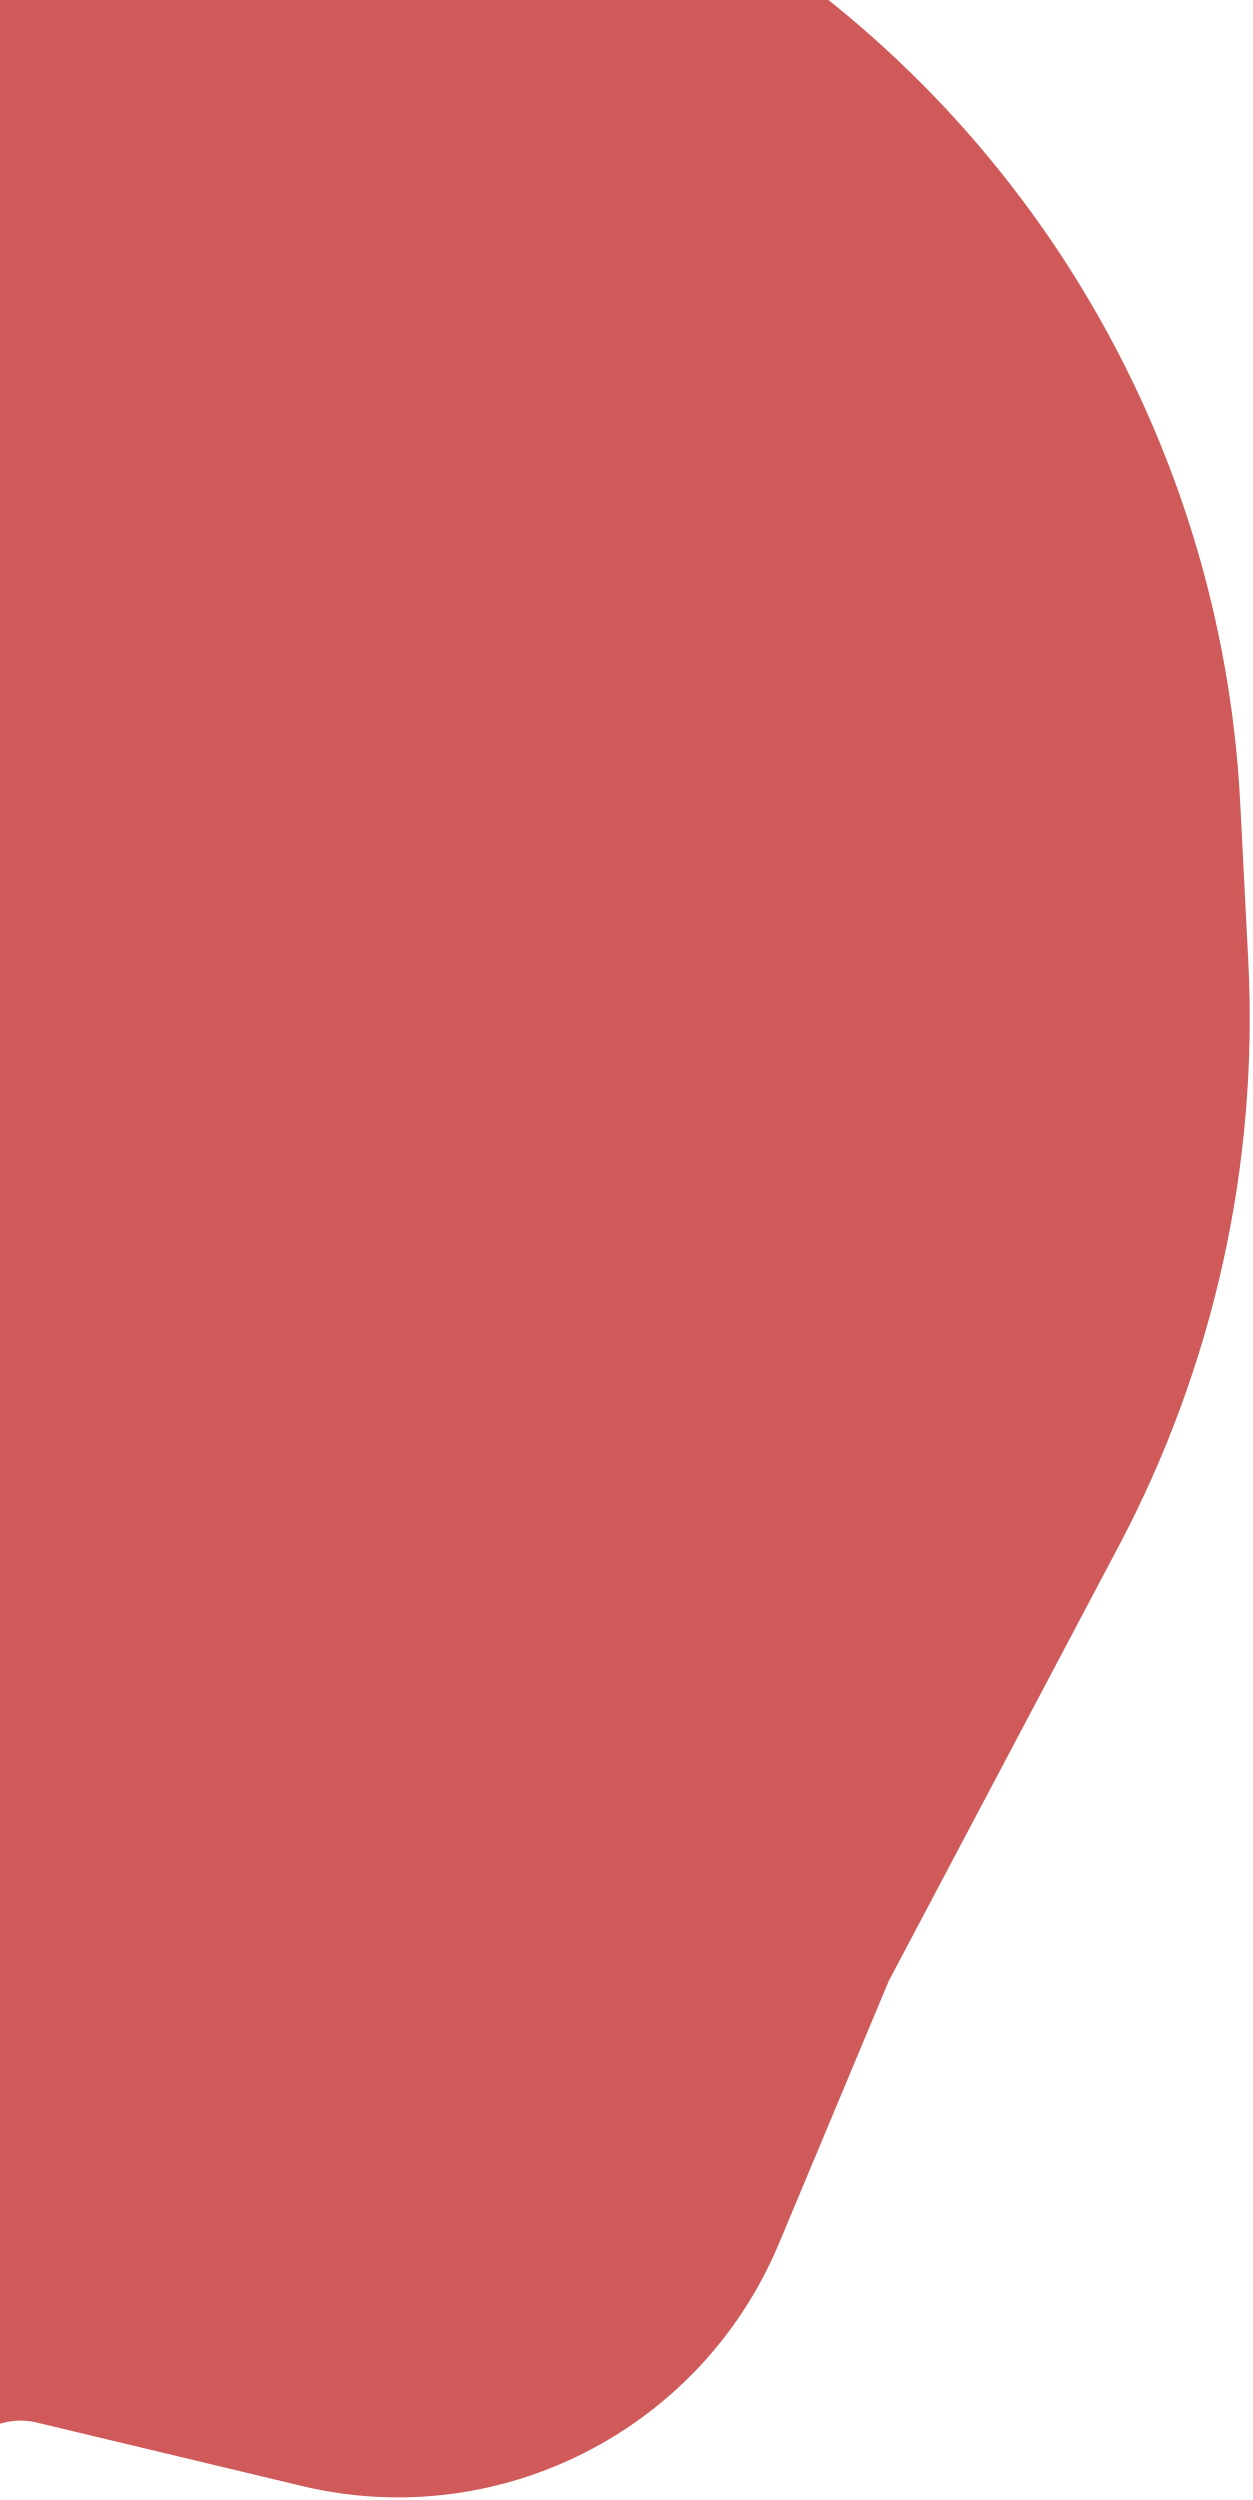
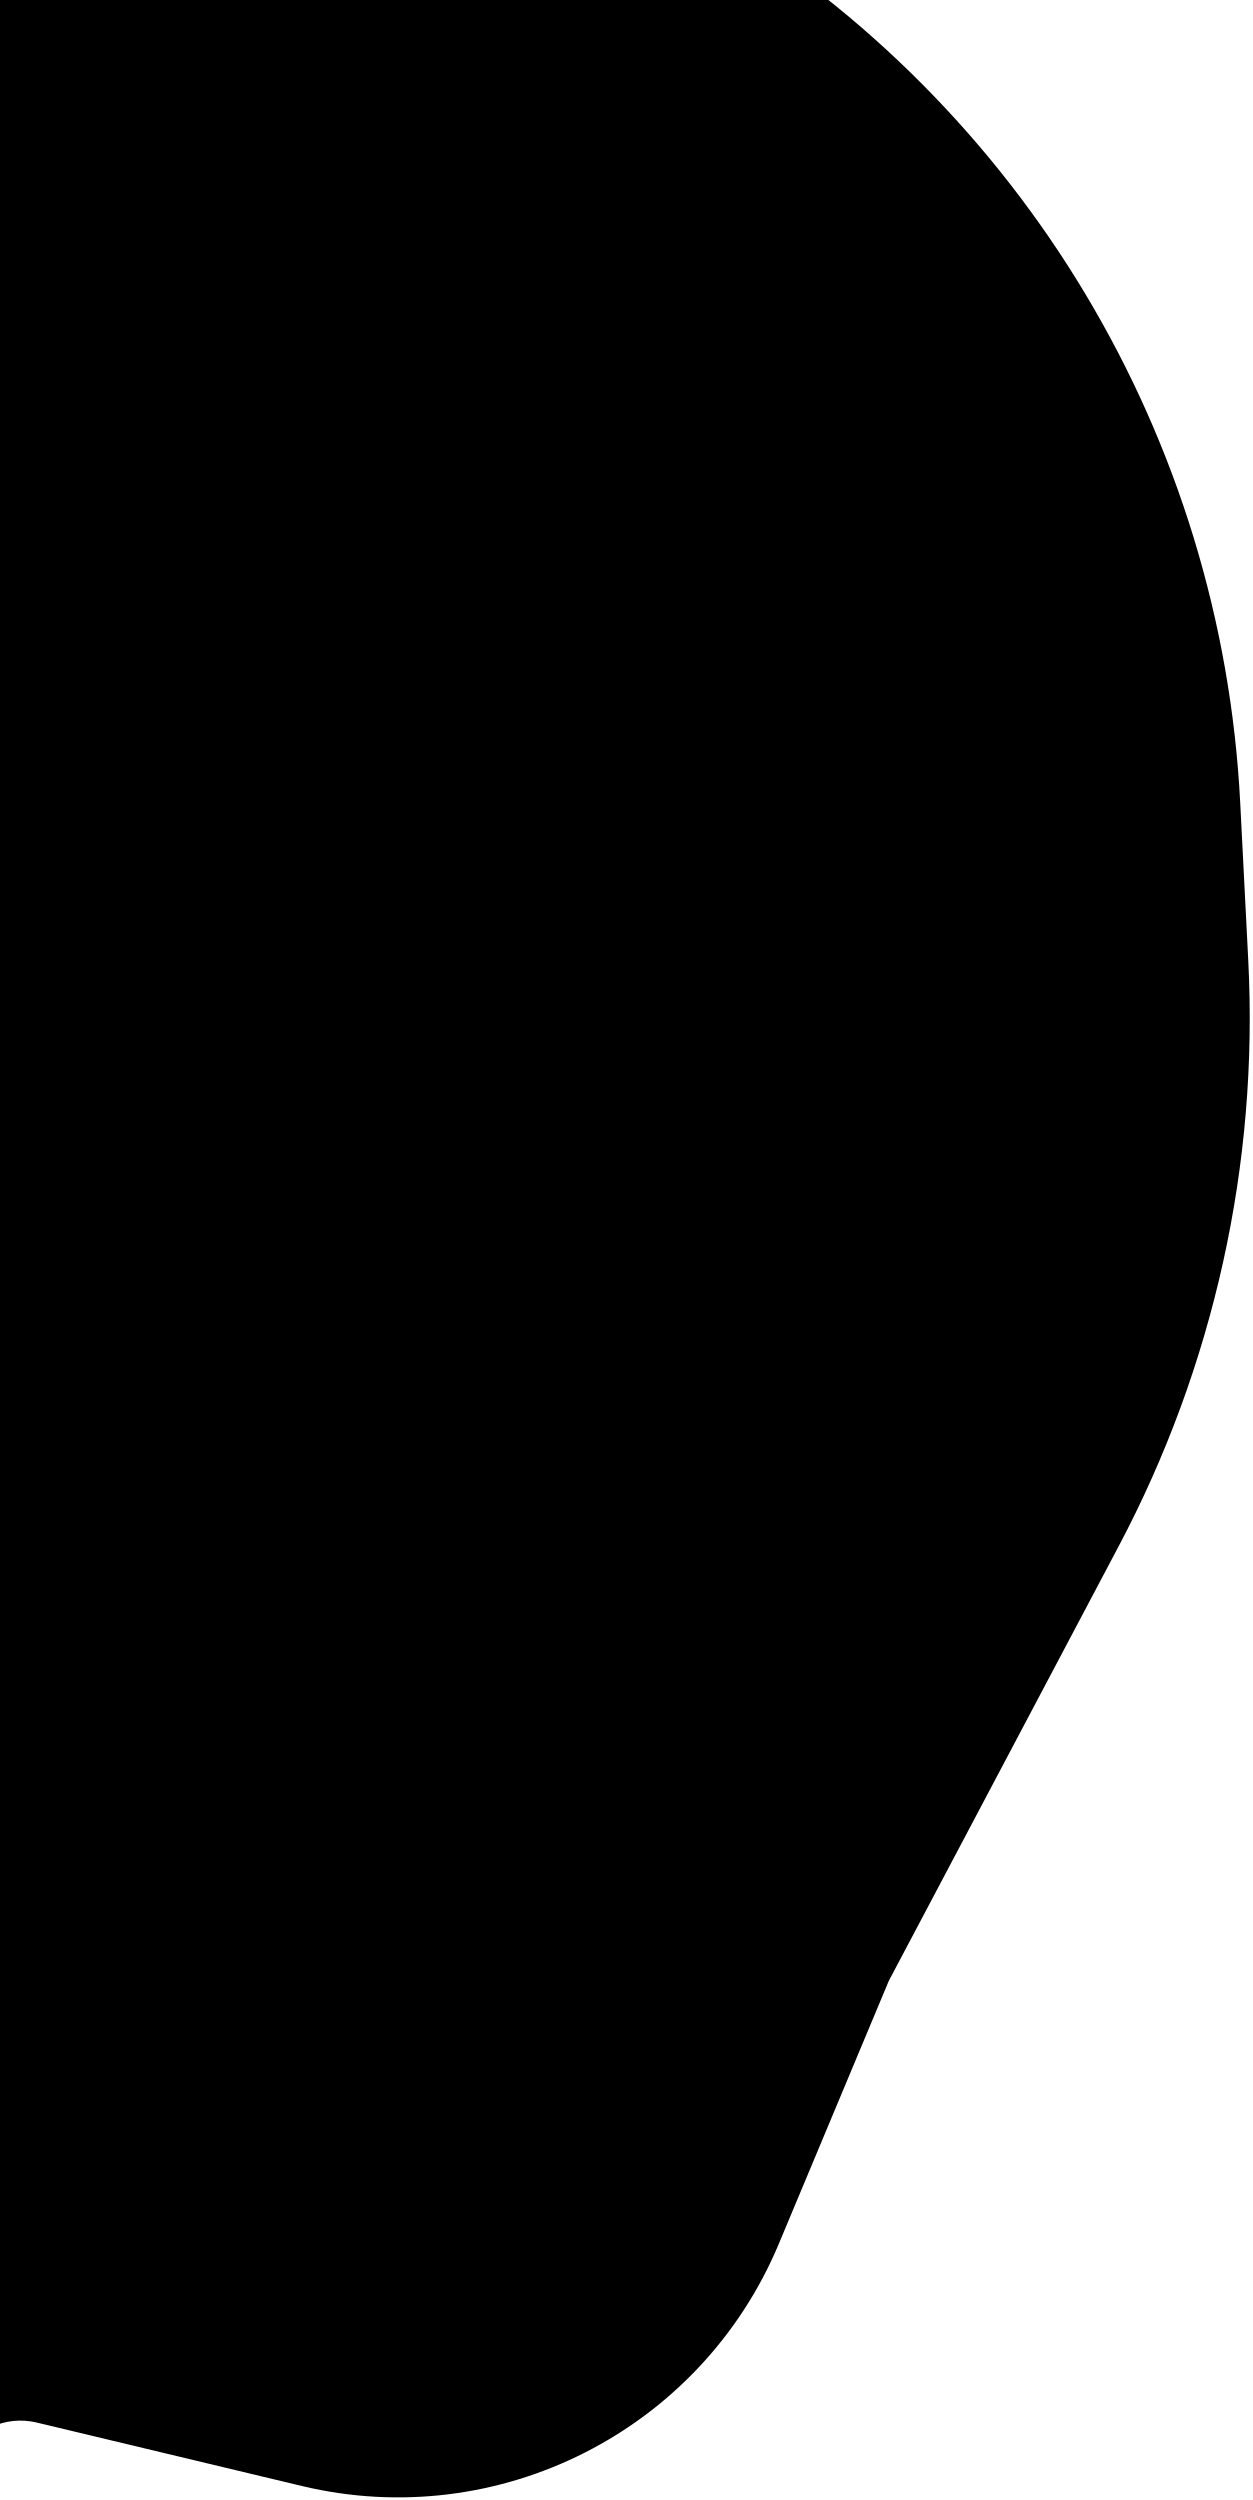
<svg xmlns="http://www.w3.org/2000/svg" width="222" height="443" viewBox="0 0 222 443" fill="none">
-   <path d="M221.195 170.258L219.768 142.28C216.474 77.695 181.342 18.956 126 -14.5C104.081 -30.567 76.888 -37.73 49.898 -34.547L43.025 -33.737C-12.886 -27.143 -53.996 21.845 -50.786 78.052L-30.631 430.932C-29.913 443.507 -12.997 446.994 -7.364 435.729C-4.809 430.617 0.933 427.941 6.491 429.271L53.488 440.519C88.374 448.867 124.168 430.691 138.009 397.598L157.5 351L198.25 273.951C215.103 242.086 223.031 206.259 221.195 170.258Z" fill="#D05A5A" />
+   <path d="M221.195 170.258L219.768 142.28C216.474 77.695 181.342 18.956 126 -14.5C104.081 -30.567 76.888 -37.73 49.898 -34.547L43.025 -33.737C-12.886 -27.143 -53.996 21.845 -50.786 78.052L-30.631 430.932C-29.913 443.507 -12.997 446.994 -7.364 435.729C-4.809 430.617 0.933 427.941 6.491 429.271L53.488 440.519C88.374 448.867 124.168 430.691 138.009 397.598L157.5 351L198.25 273.951C215.103 242.086 223.031 206.259 221.195 170.258Z" fill="#000" />
</svg>
